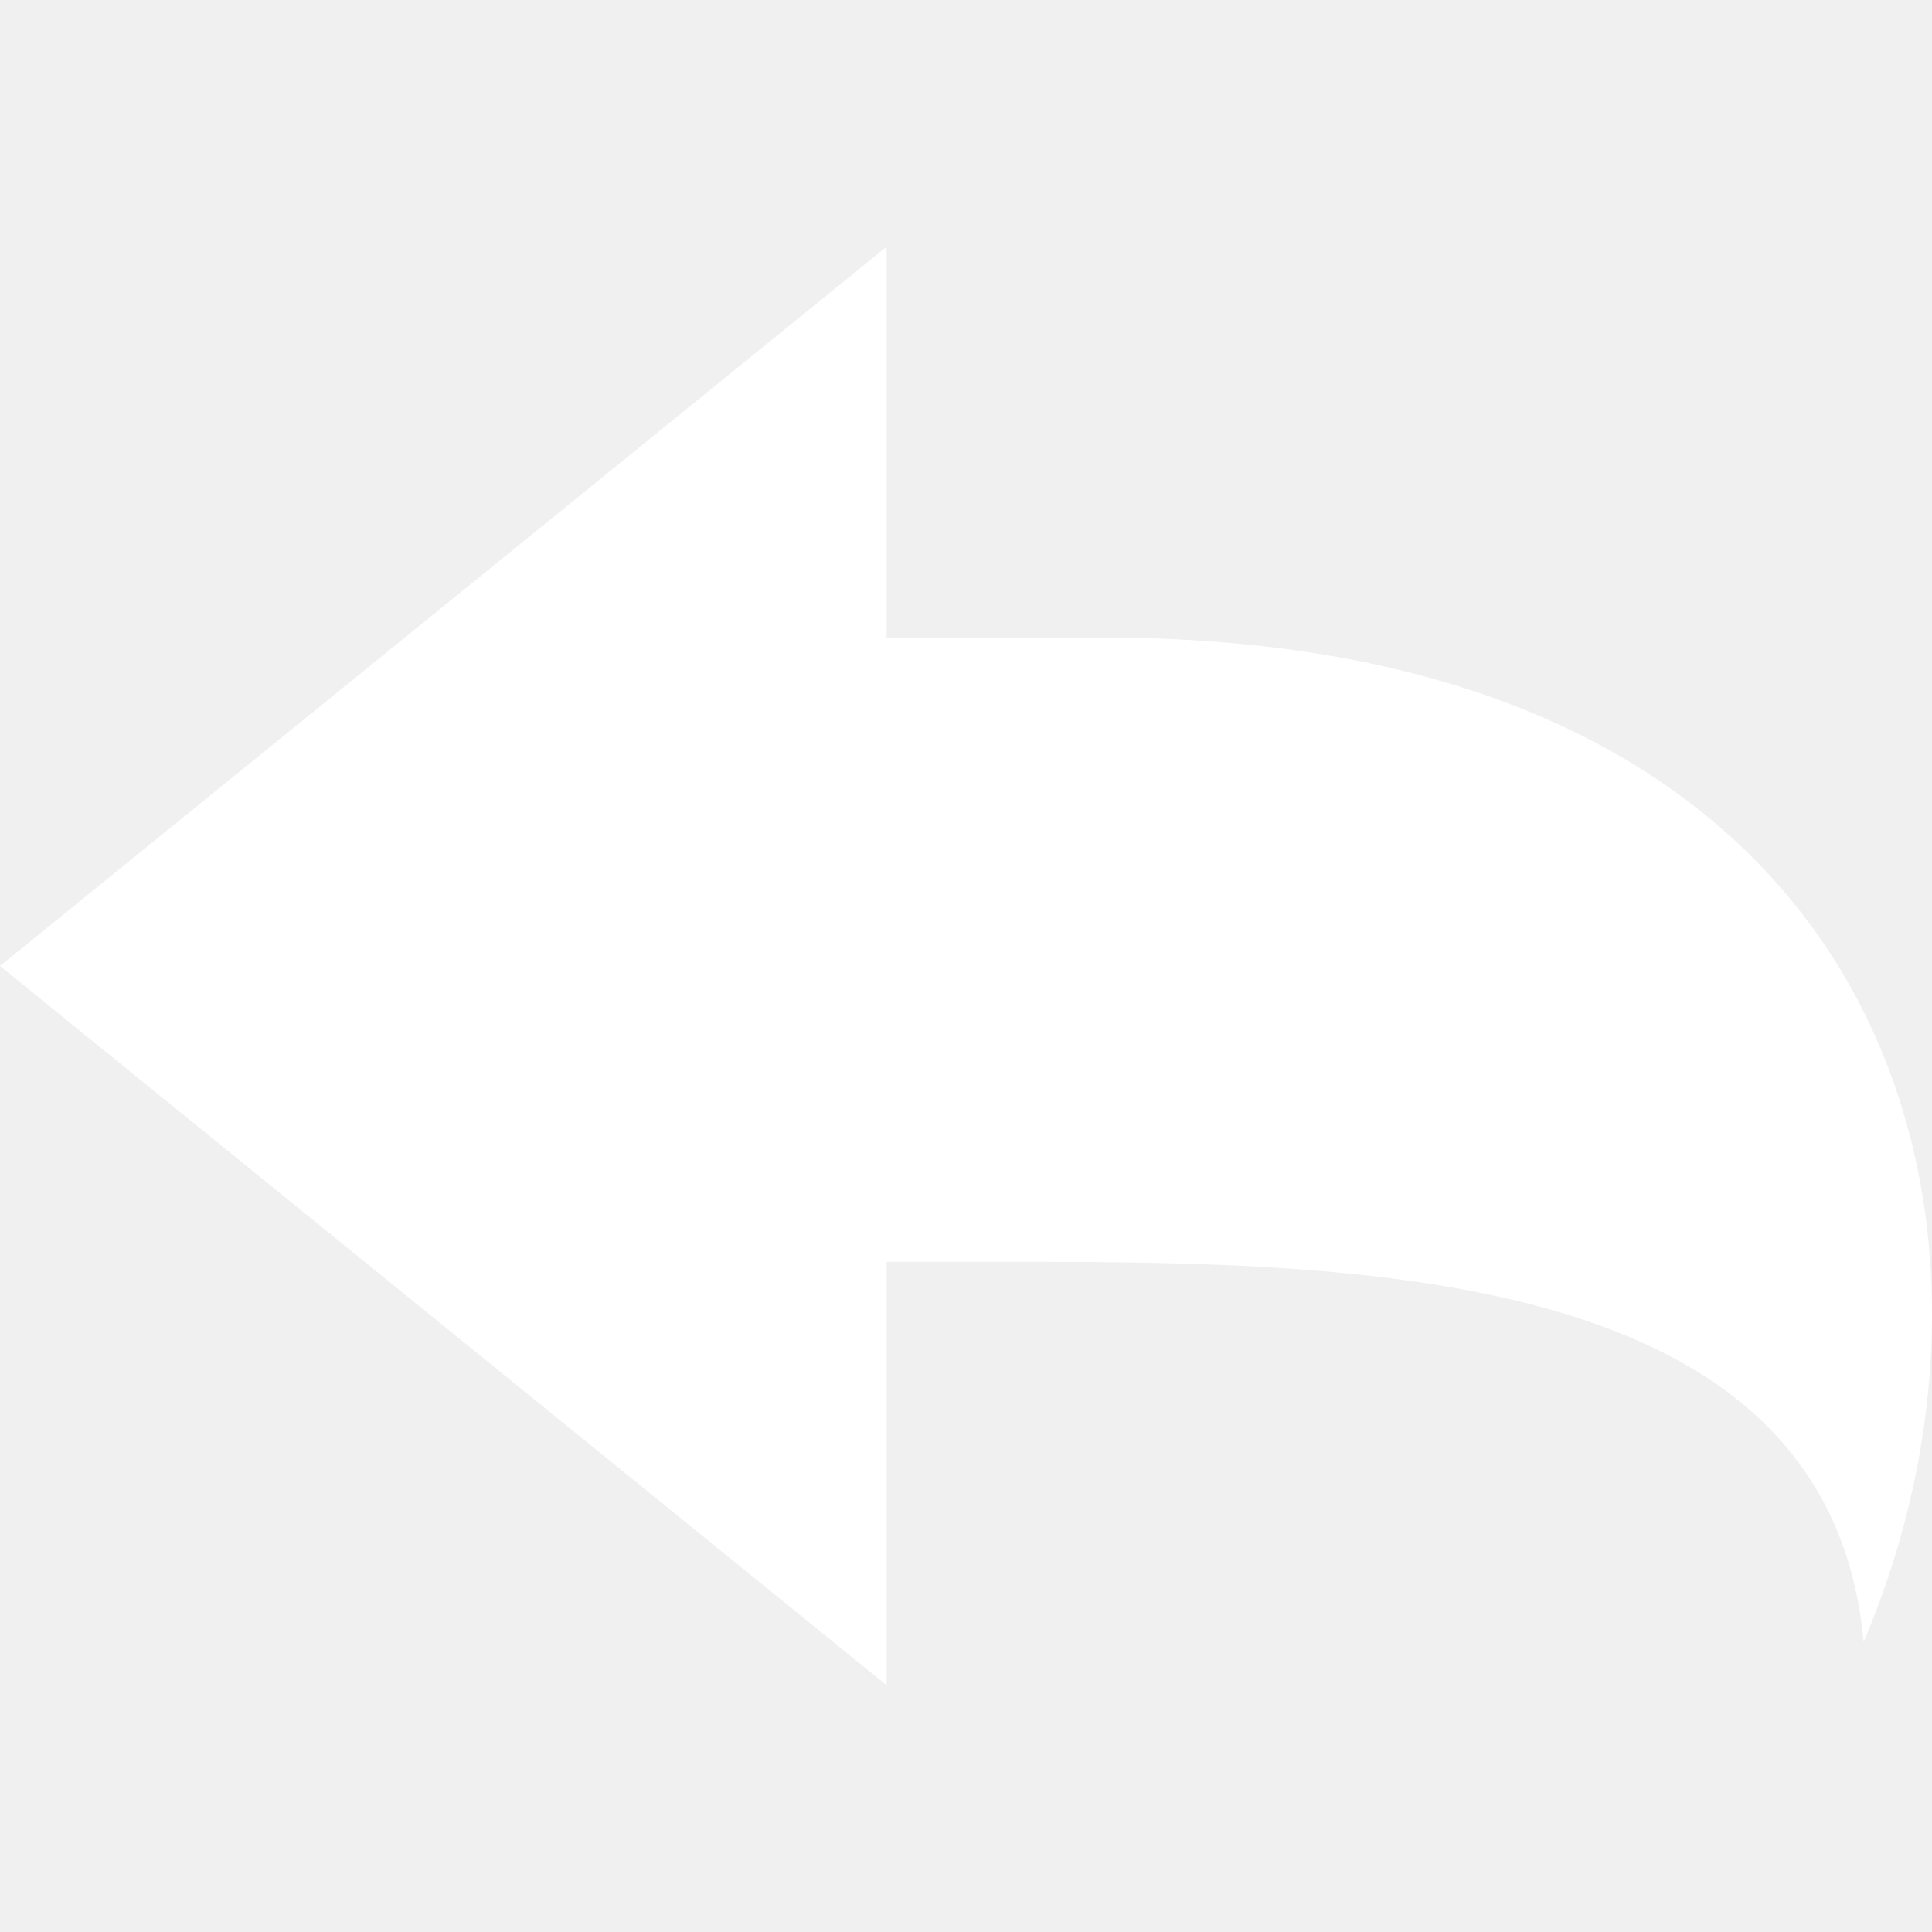
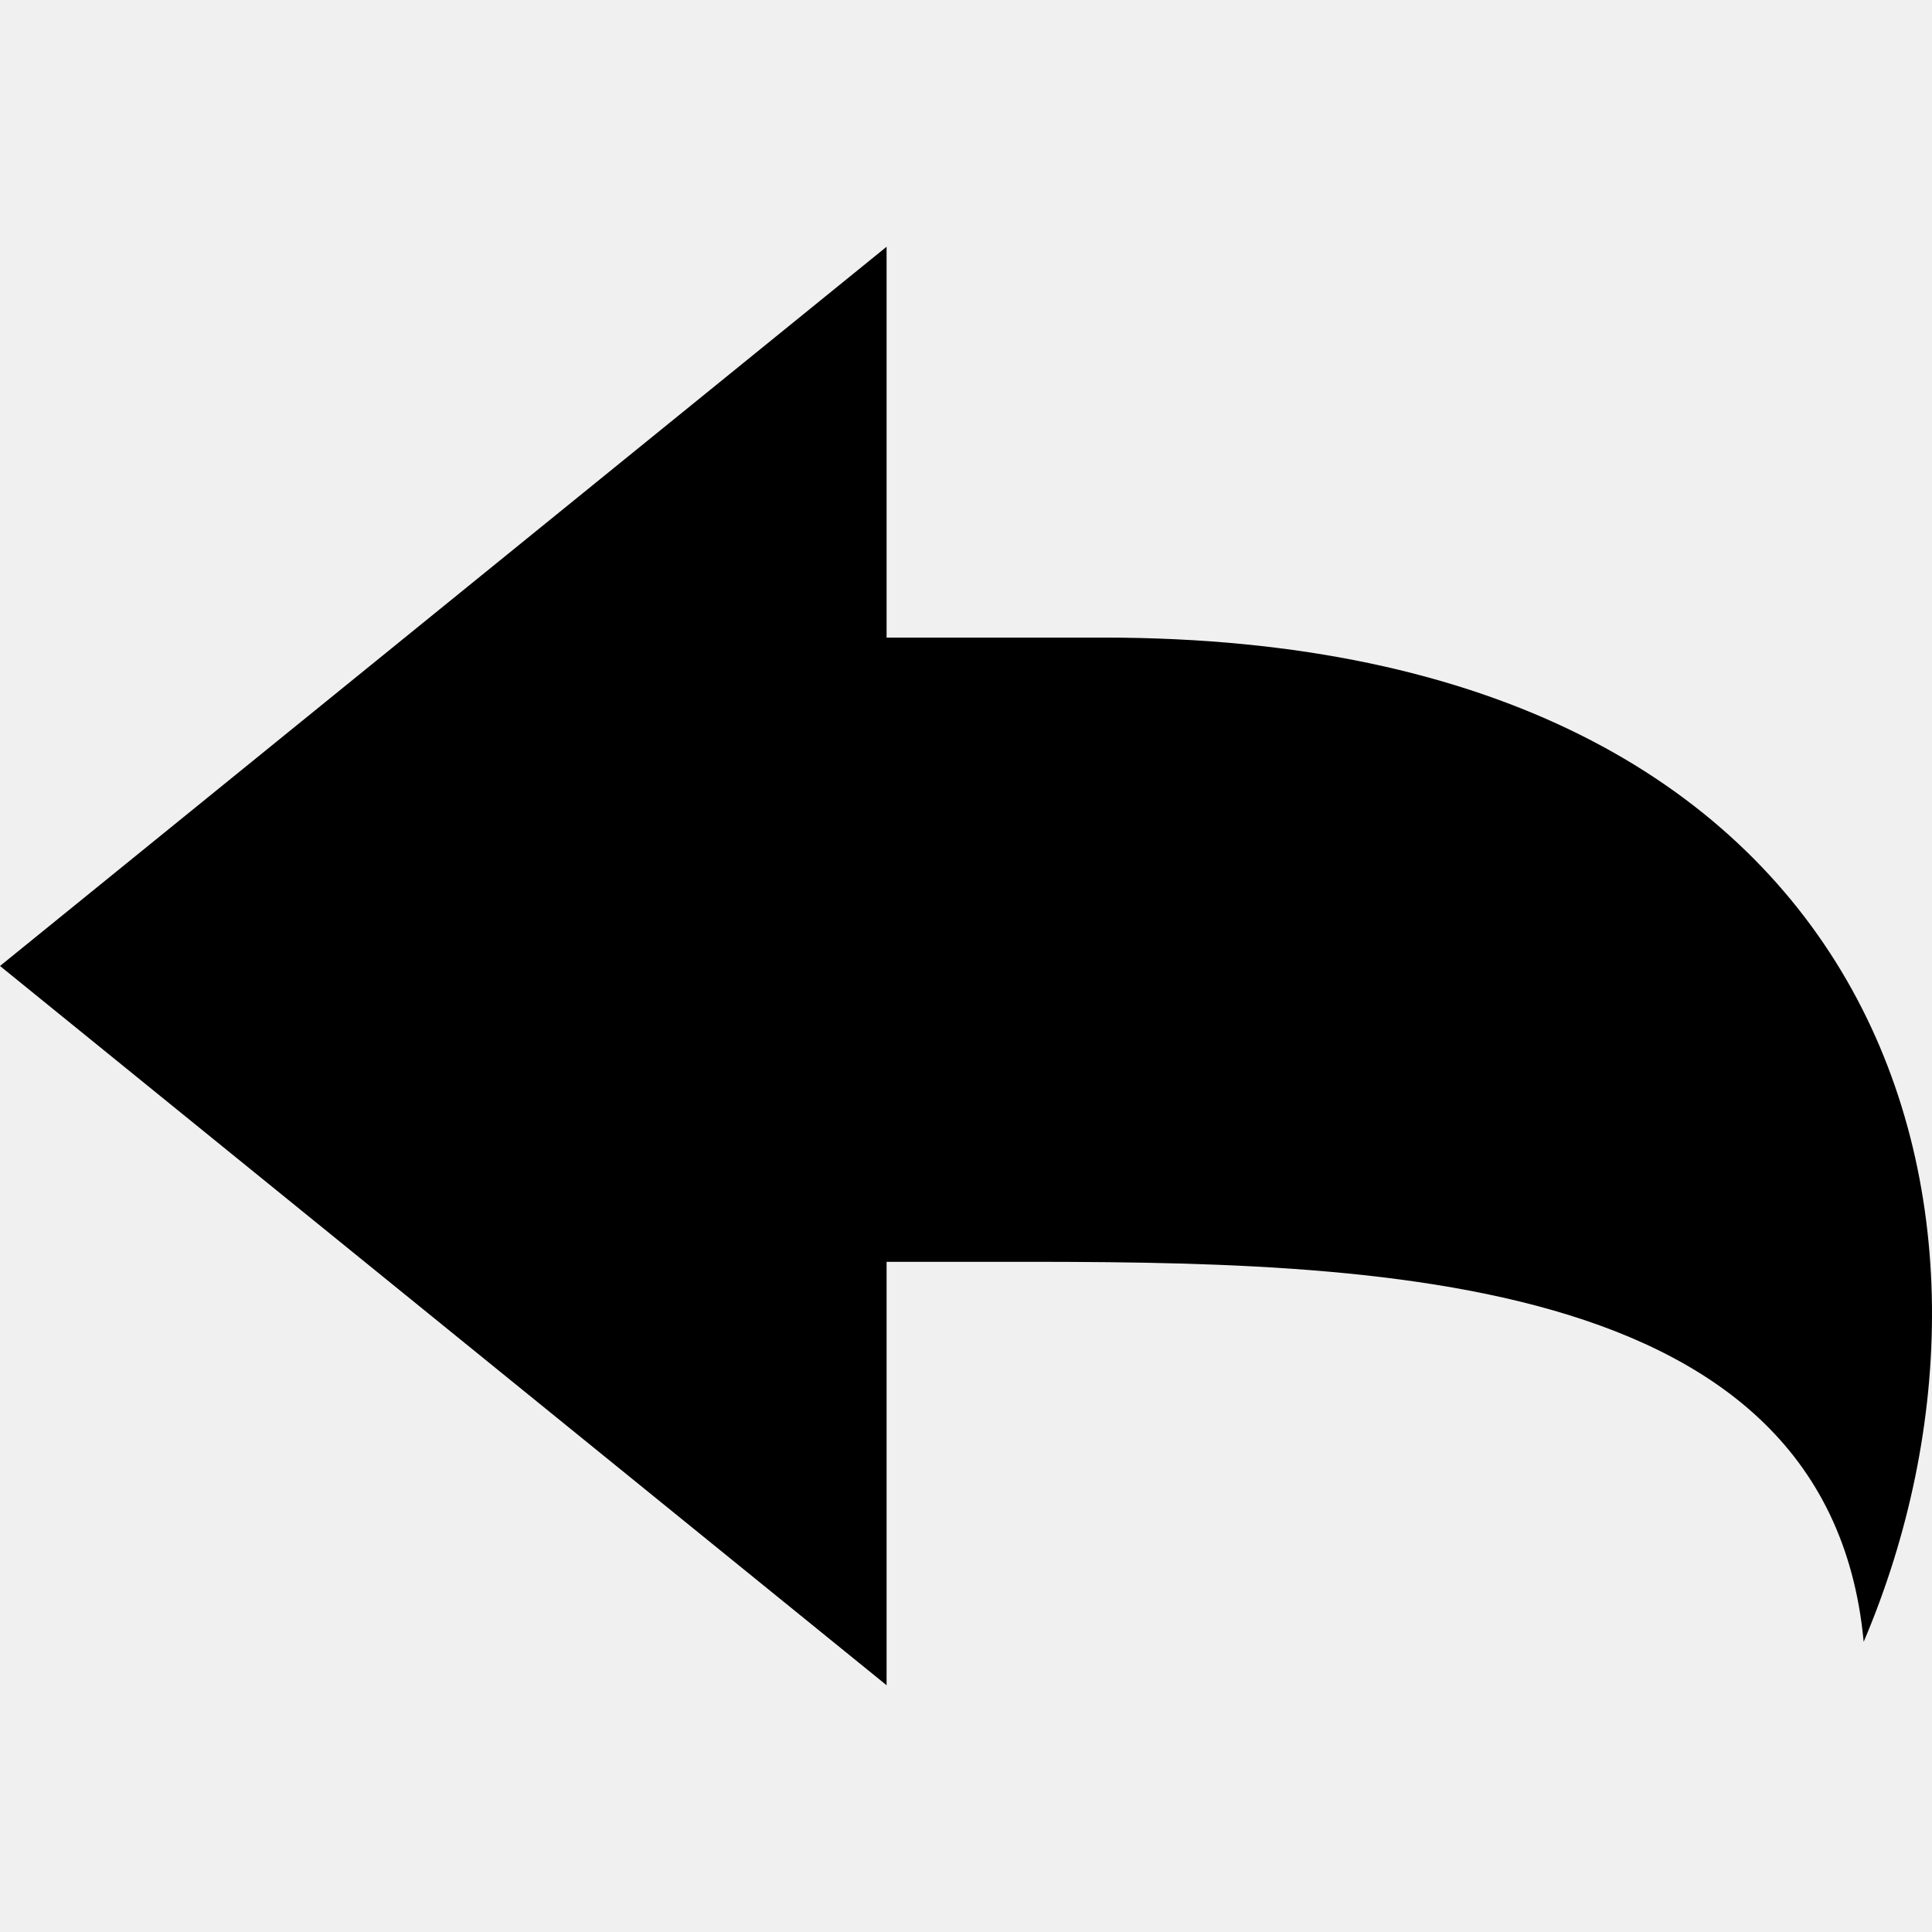
<svg xmlns="http://www.w3.org/2000/svg" version="1.1" id="_x32_" x="0px" y="0px" viewBox="0 0 512 512" style="opacity: 1;" xml:space="preserve" width="12px" height="12px">
-   <style type="text/css">
- 	.st0{fill:#FFFFFF;}
- </style>
-   <g>
-     <path class="st0" d="M292.497,168.968c-21.134,0-40.287,0-57.542,0V65.394L0,255.995l234.955,190.61V334.395   c7.132,0,14.331,0,21.578,0c95.305,0,227.772-2.396,237.359,100.701C541.847,322.408,501.086,168.968,292.497,168.968z" style="fill: rgb(255, 255, 255);" />
+   <g id="rep">
+     <path class="st0" d="M292.497,168.968c-21.134,0-40.287,0-57.542,0V65.394L0,255.995l234.955,190.61V334.395   c7.132,0,14.331,0,21.578,0c95.305,0,227.772-2.396,237.359,100.701C541.847,322.408,501.086,168.968,292.497,168.968z" />
  </g>
</svg>
